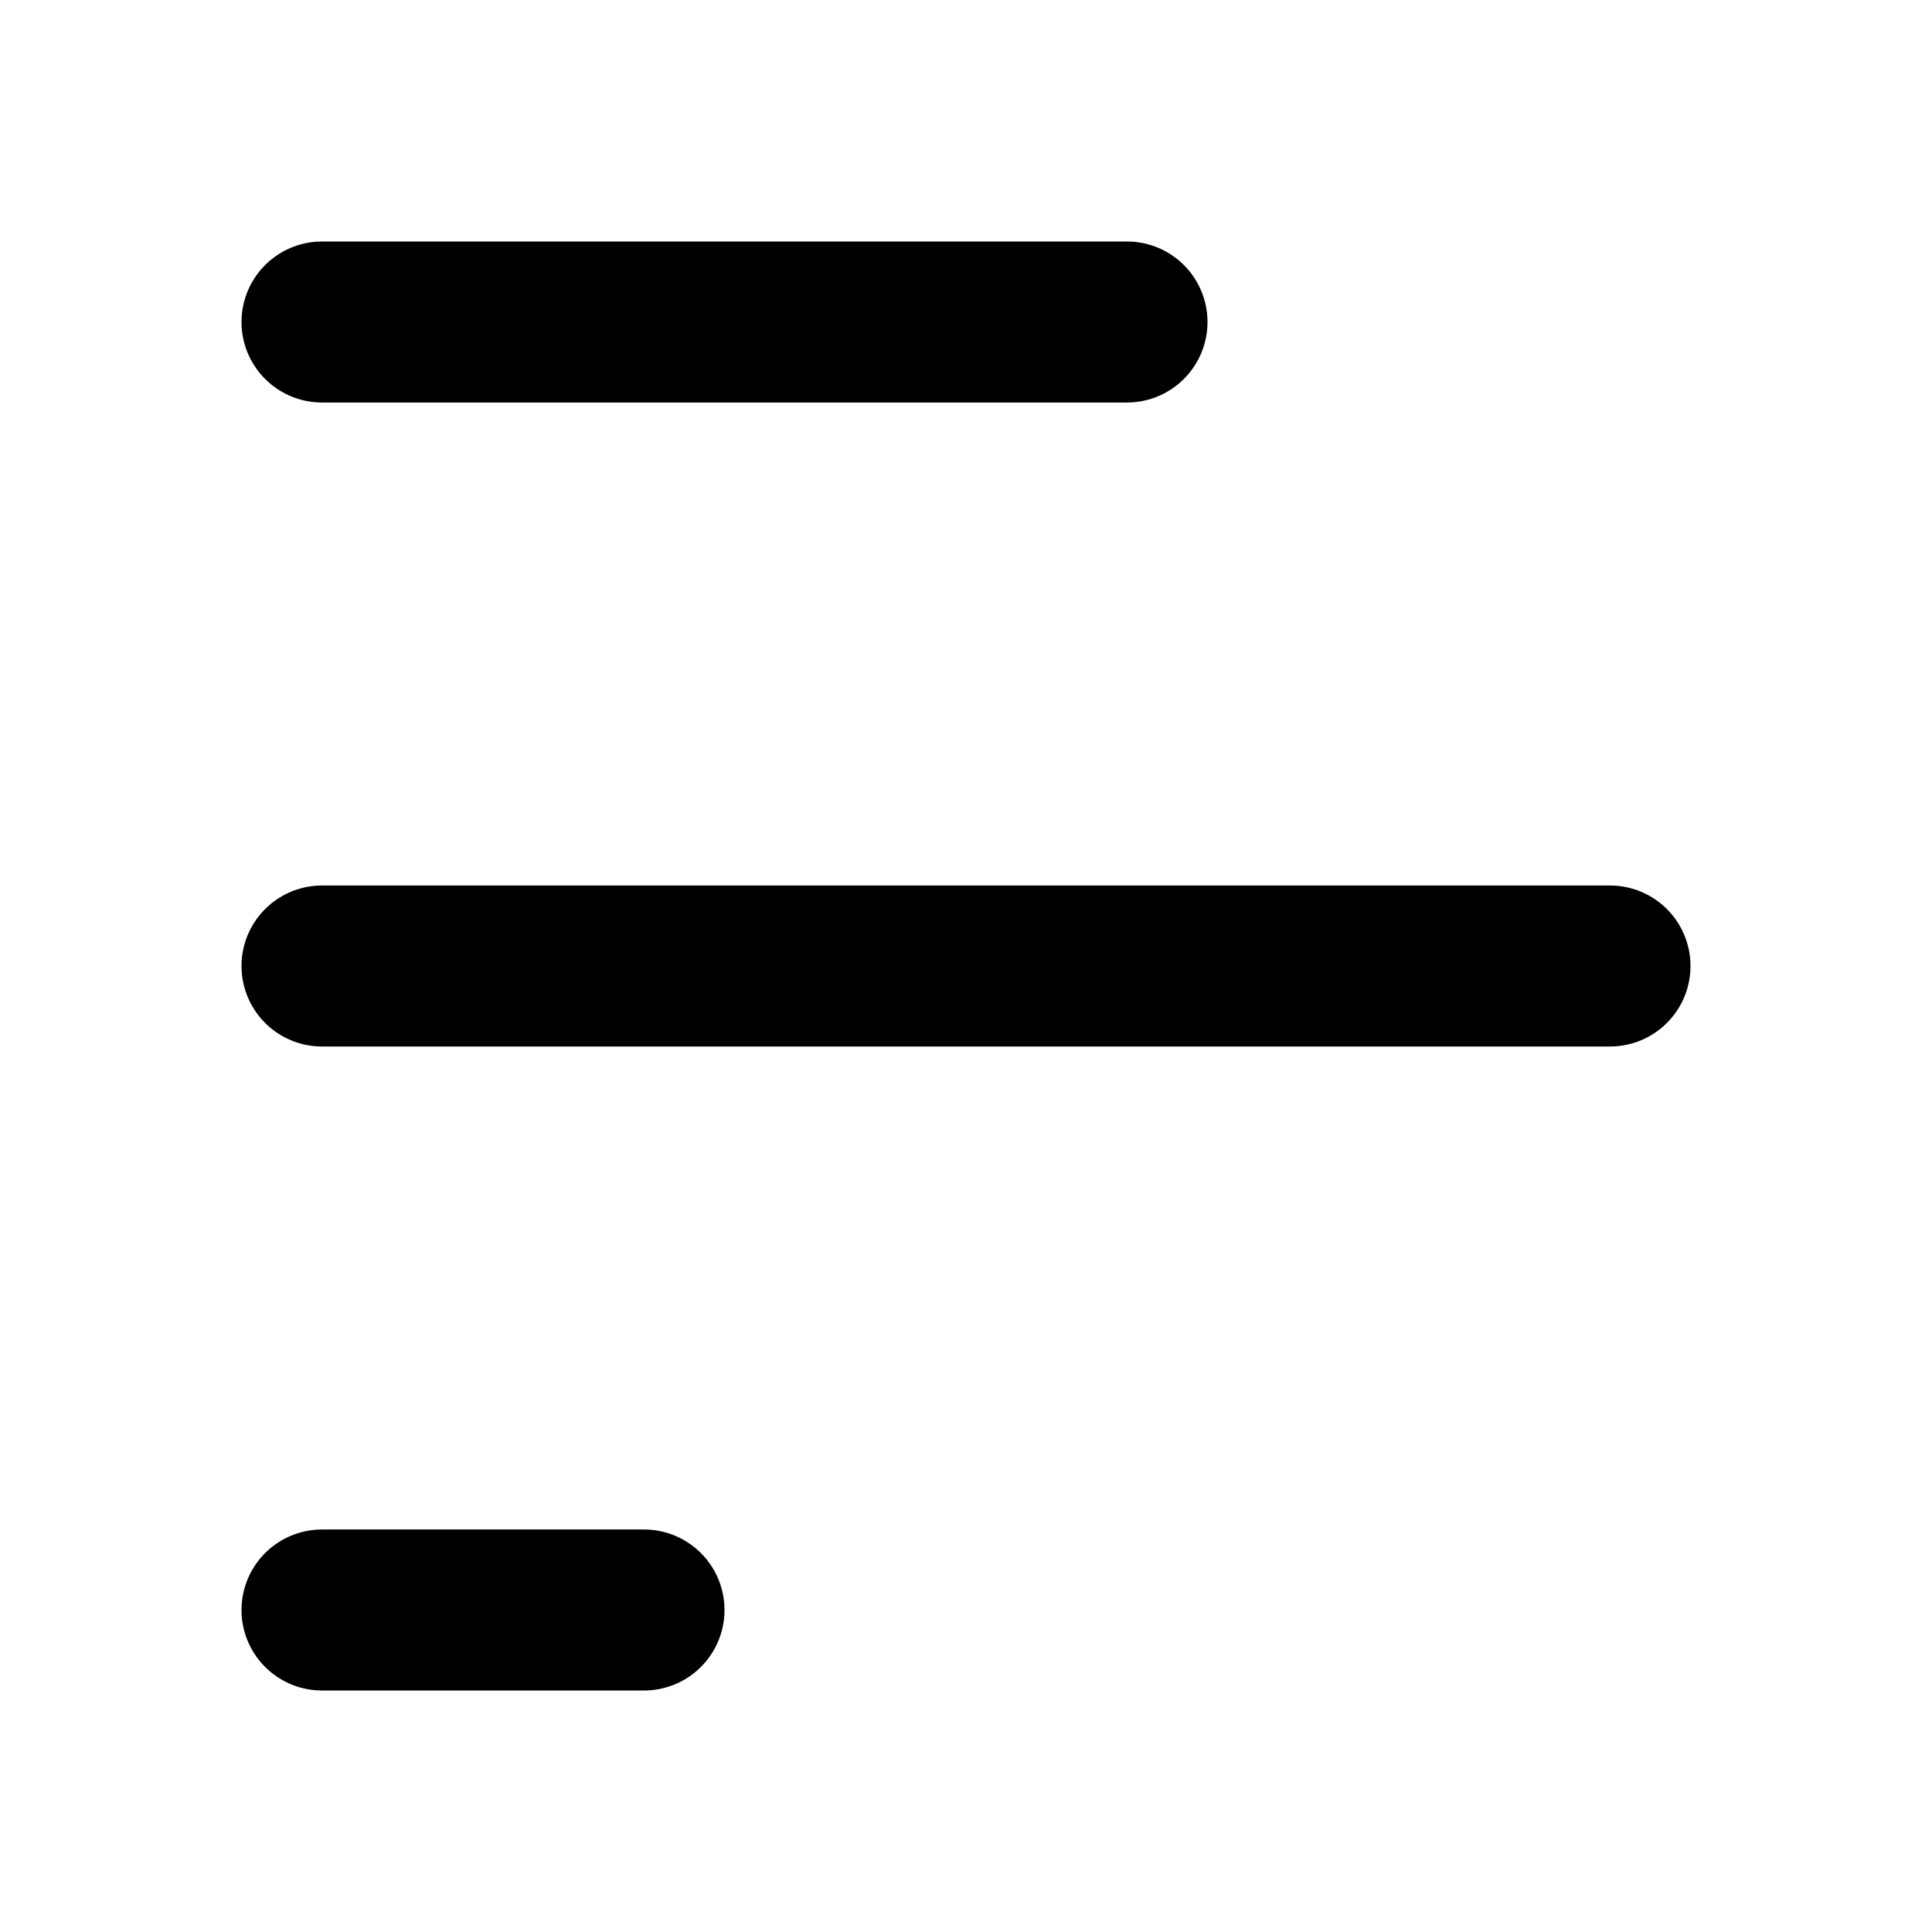
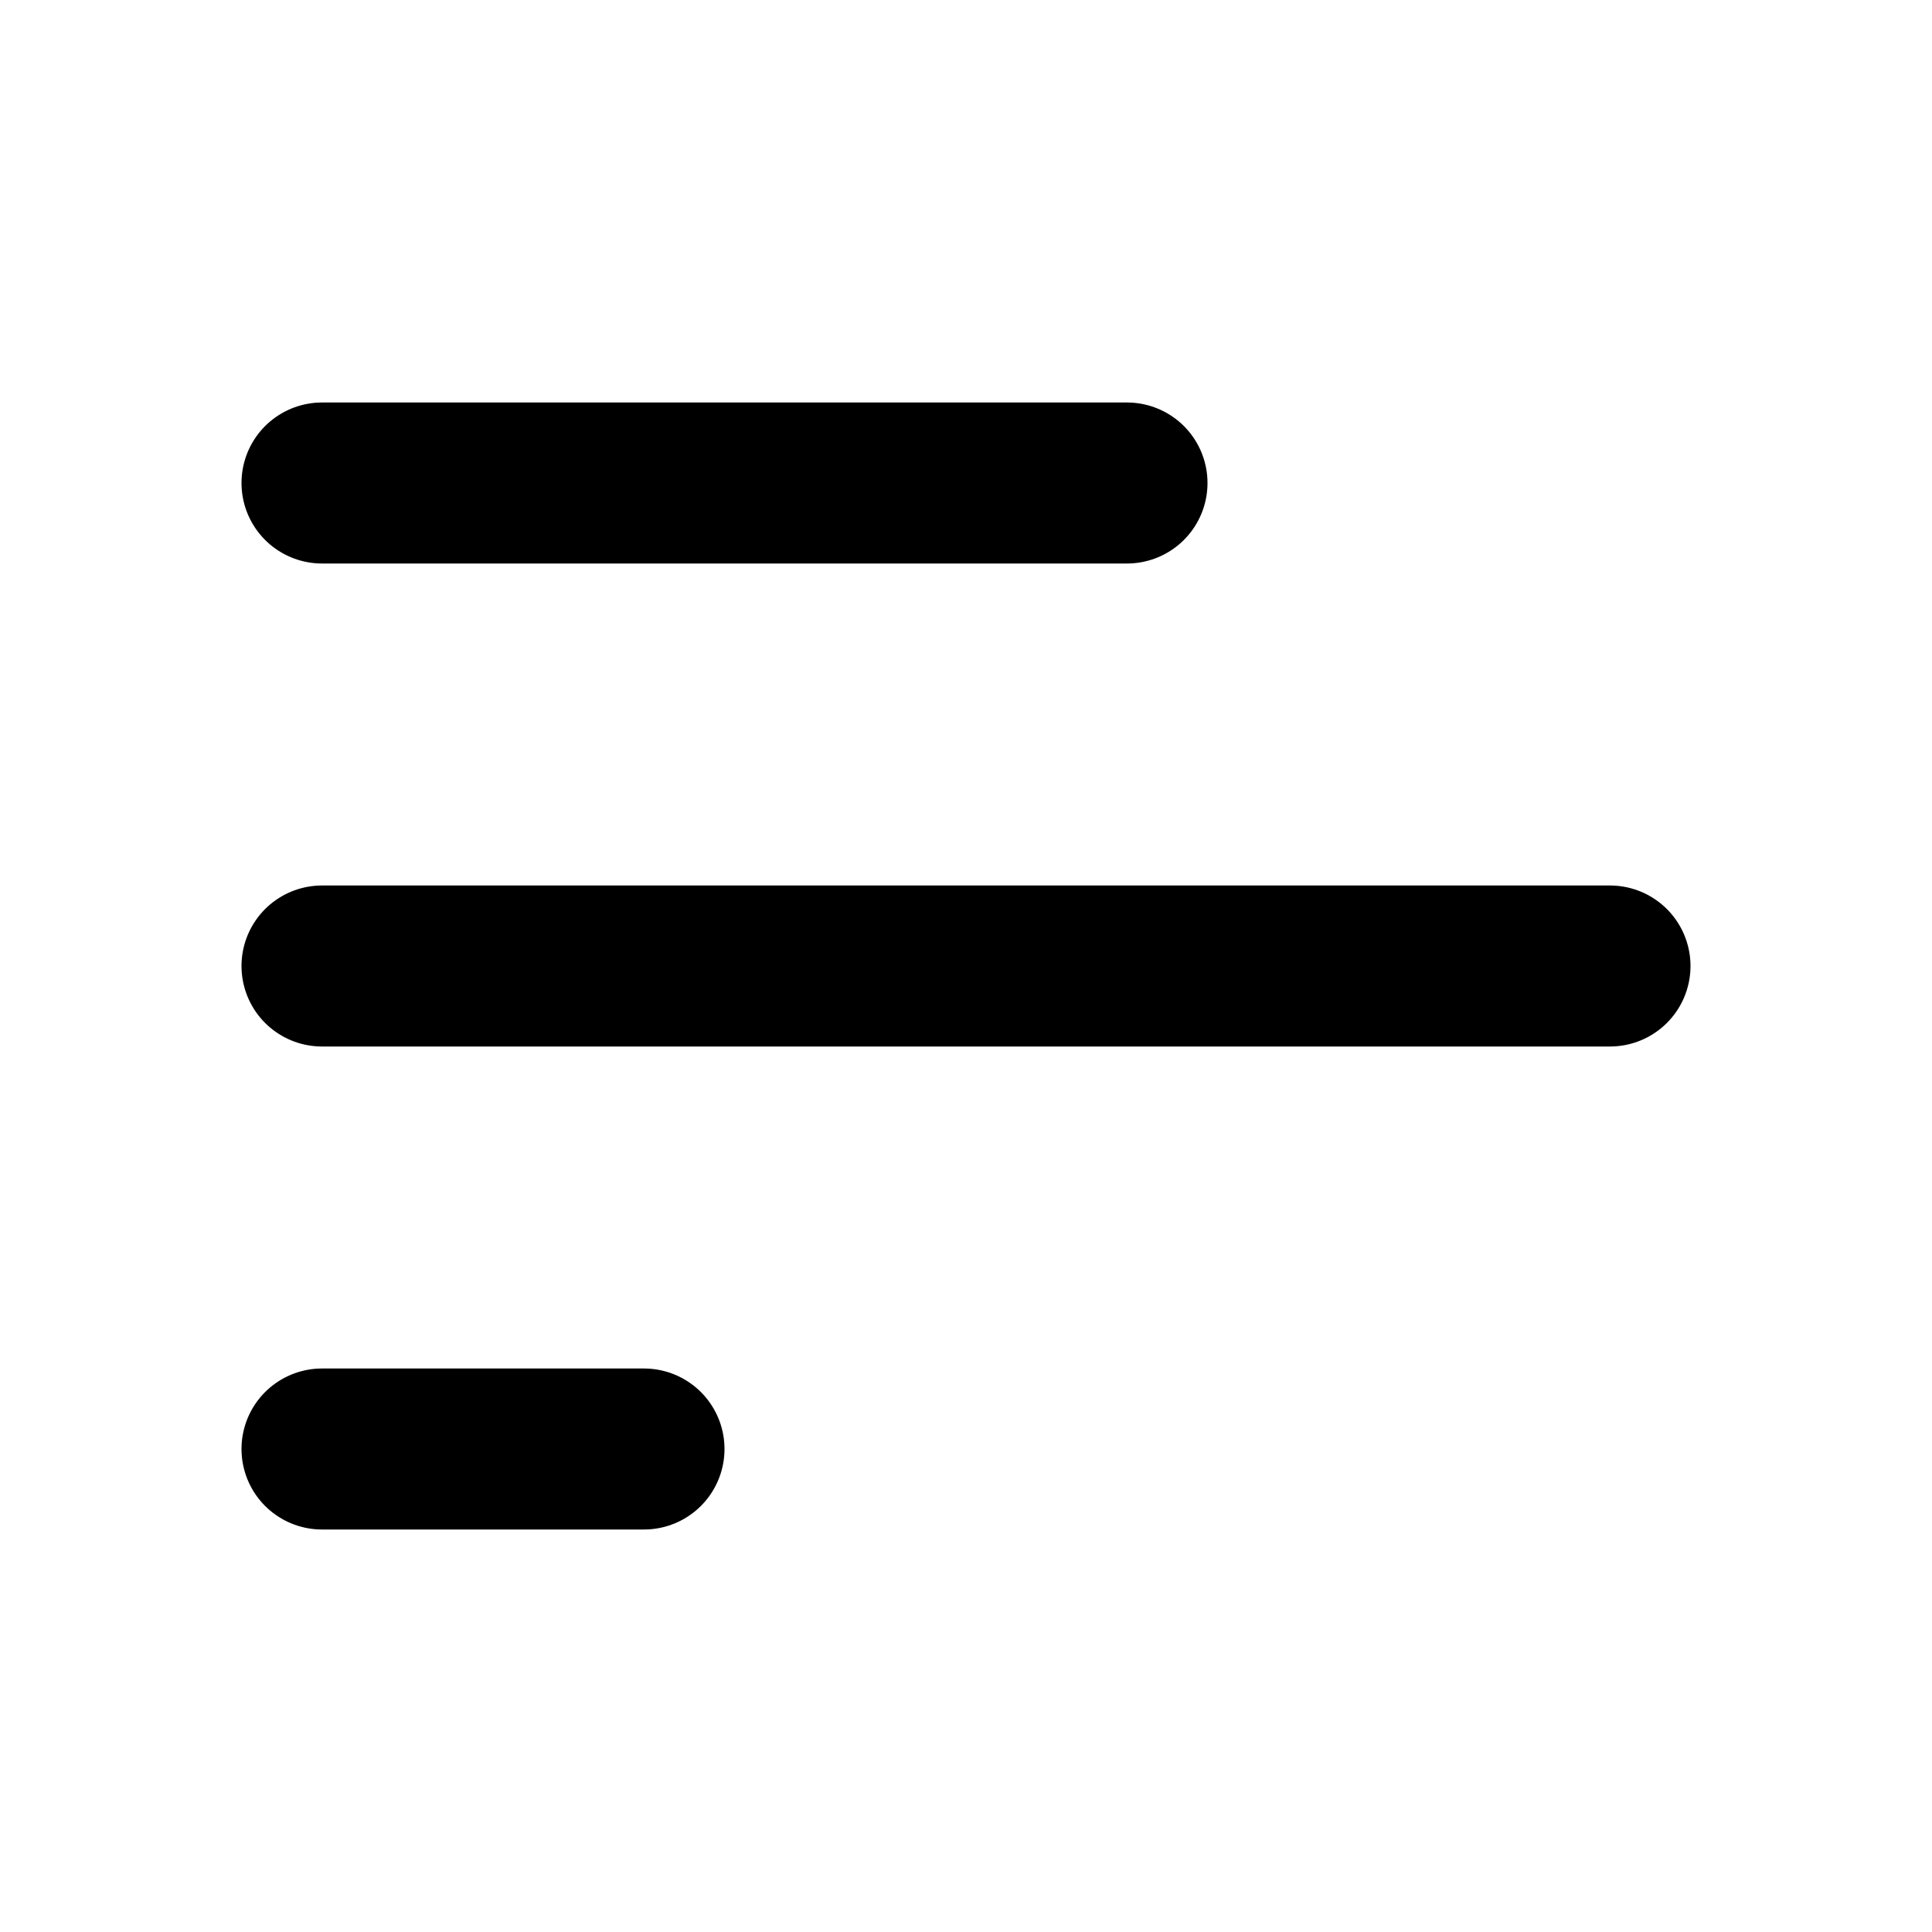
<svg xmlns="http://www.w3.org/2000/svg" width="24" height="24" viewBox="0 0 24 24" fill="none" stroke="currentColor" stroke-width="2" stroke-linecap="round" stroke-linejoin="round" class="feather feather-bar-chart-2">
-   <line x1="4" y1="4" x2="14" y2="4" />
+   <line x1="4" y1="6" x2="14" y2="6" />
  <line x1="4" y1="12" x2="20" y2="12" />
-   <line x1="4" y1="20" x2="8" y2="20" />
+   <line x1="4" y1="18" x2="8" y2="18" />
</svg>
